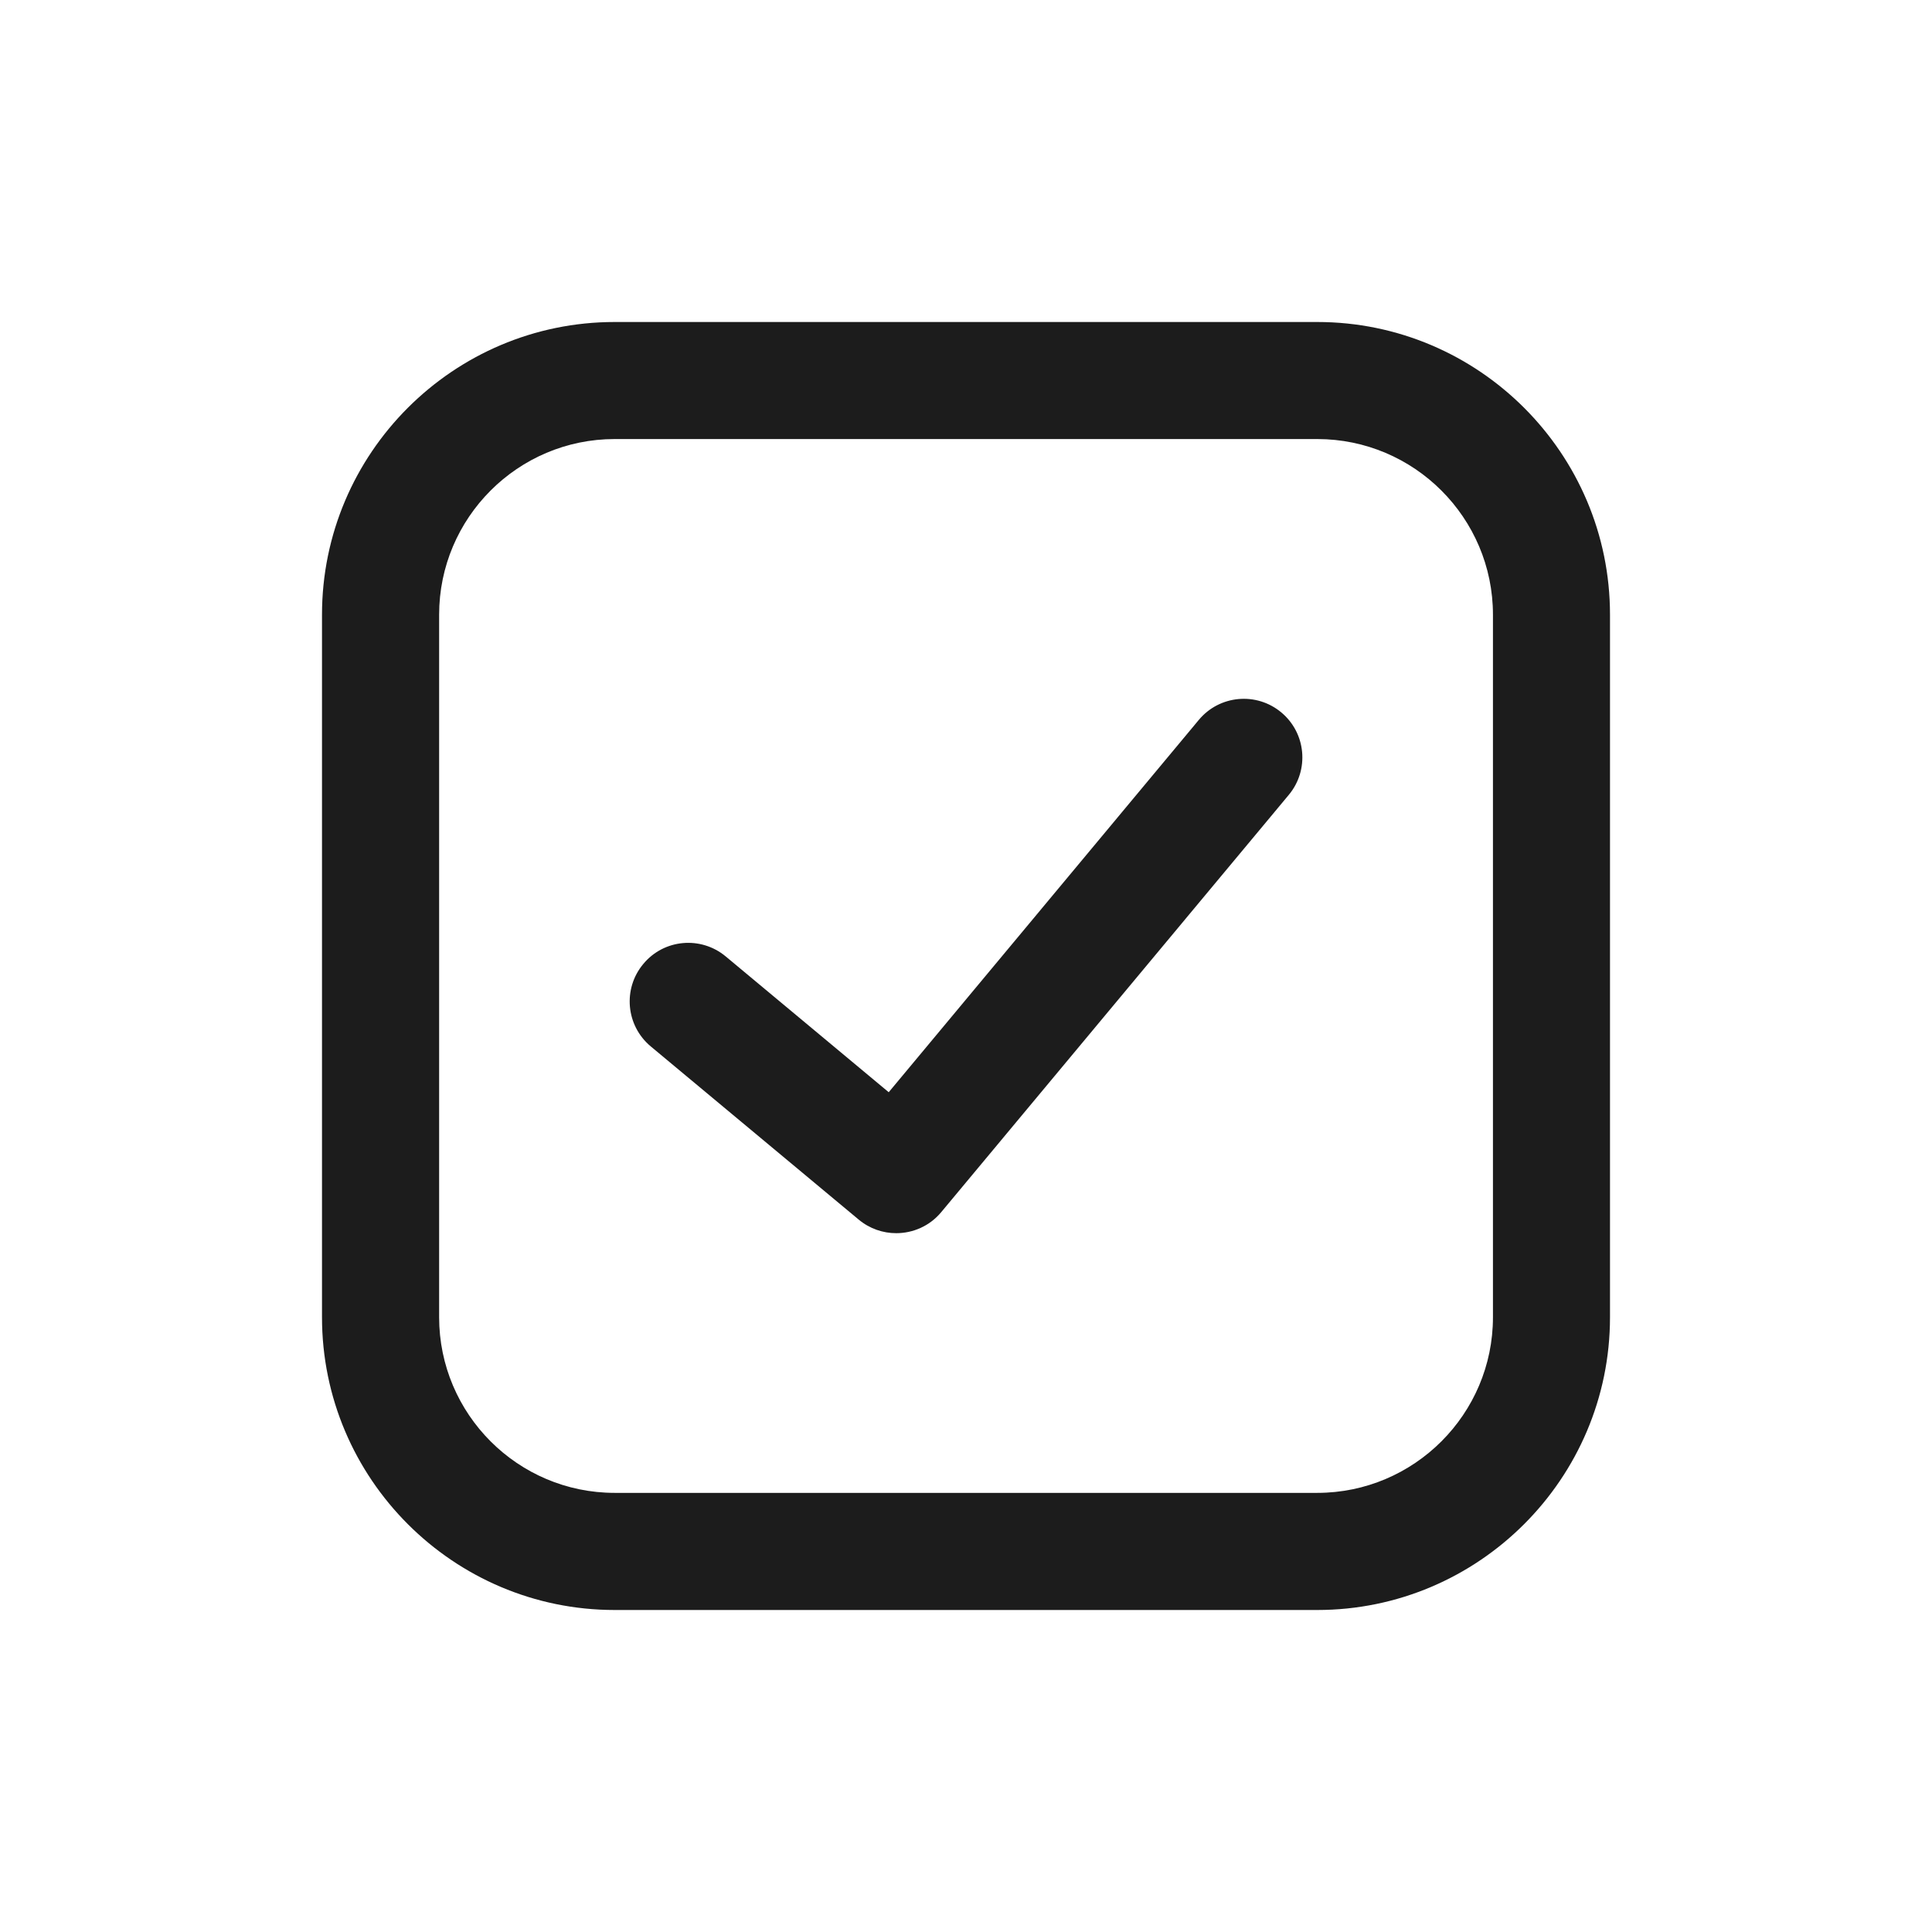
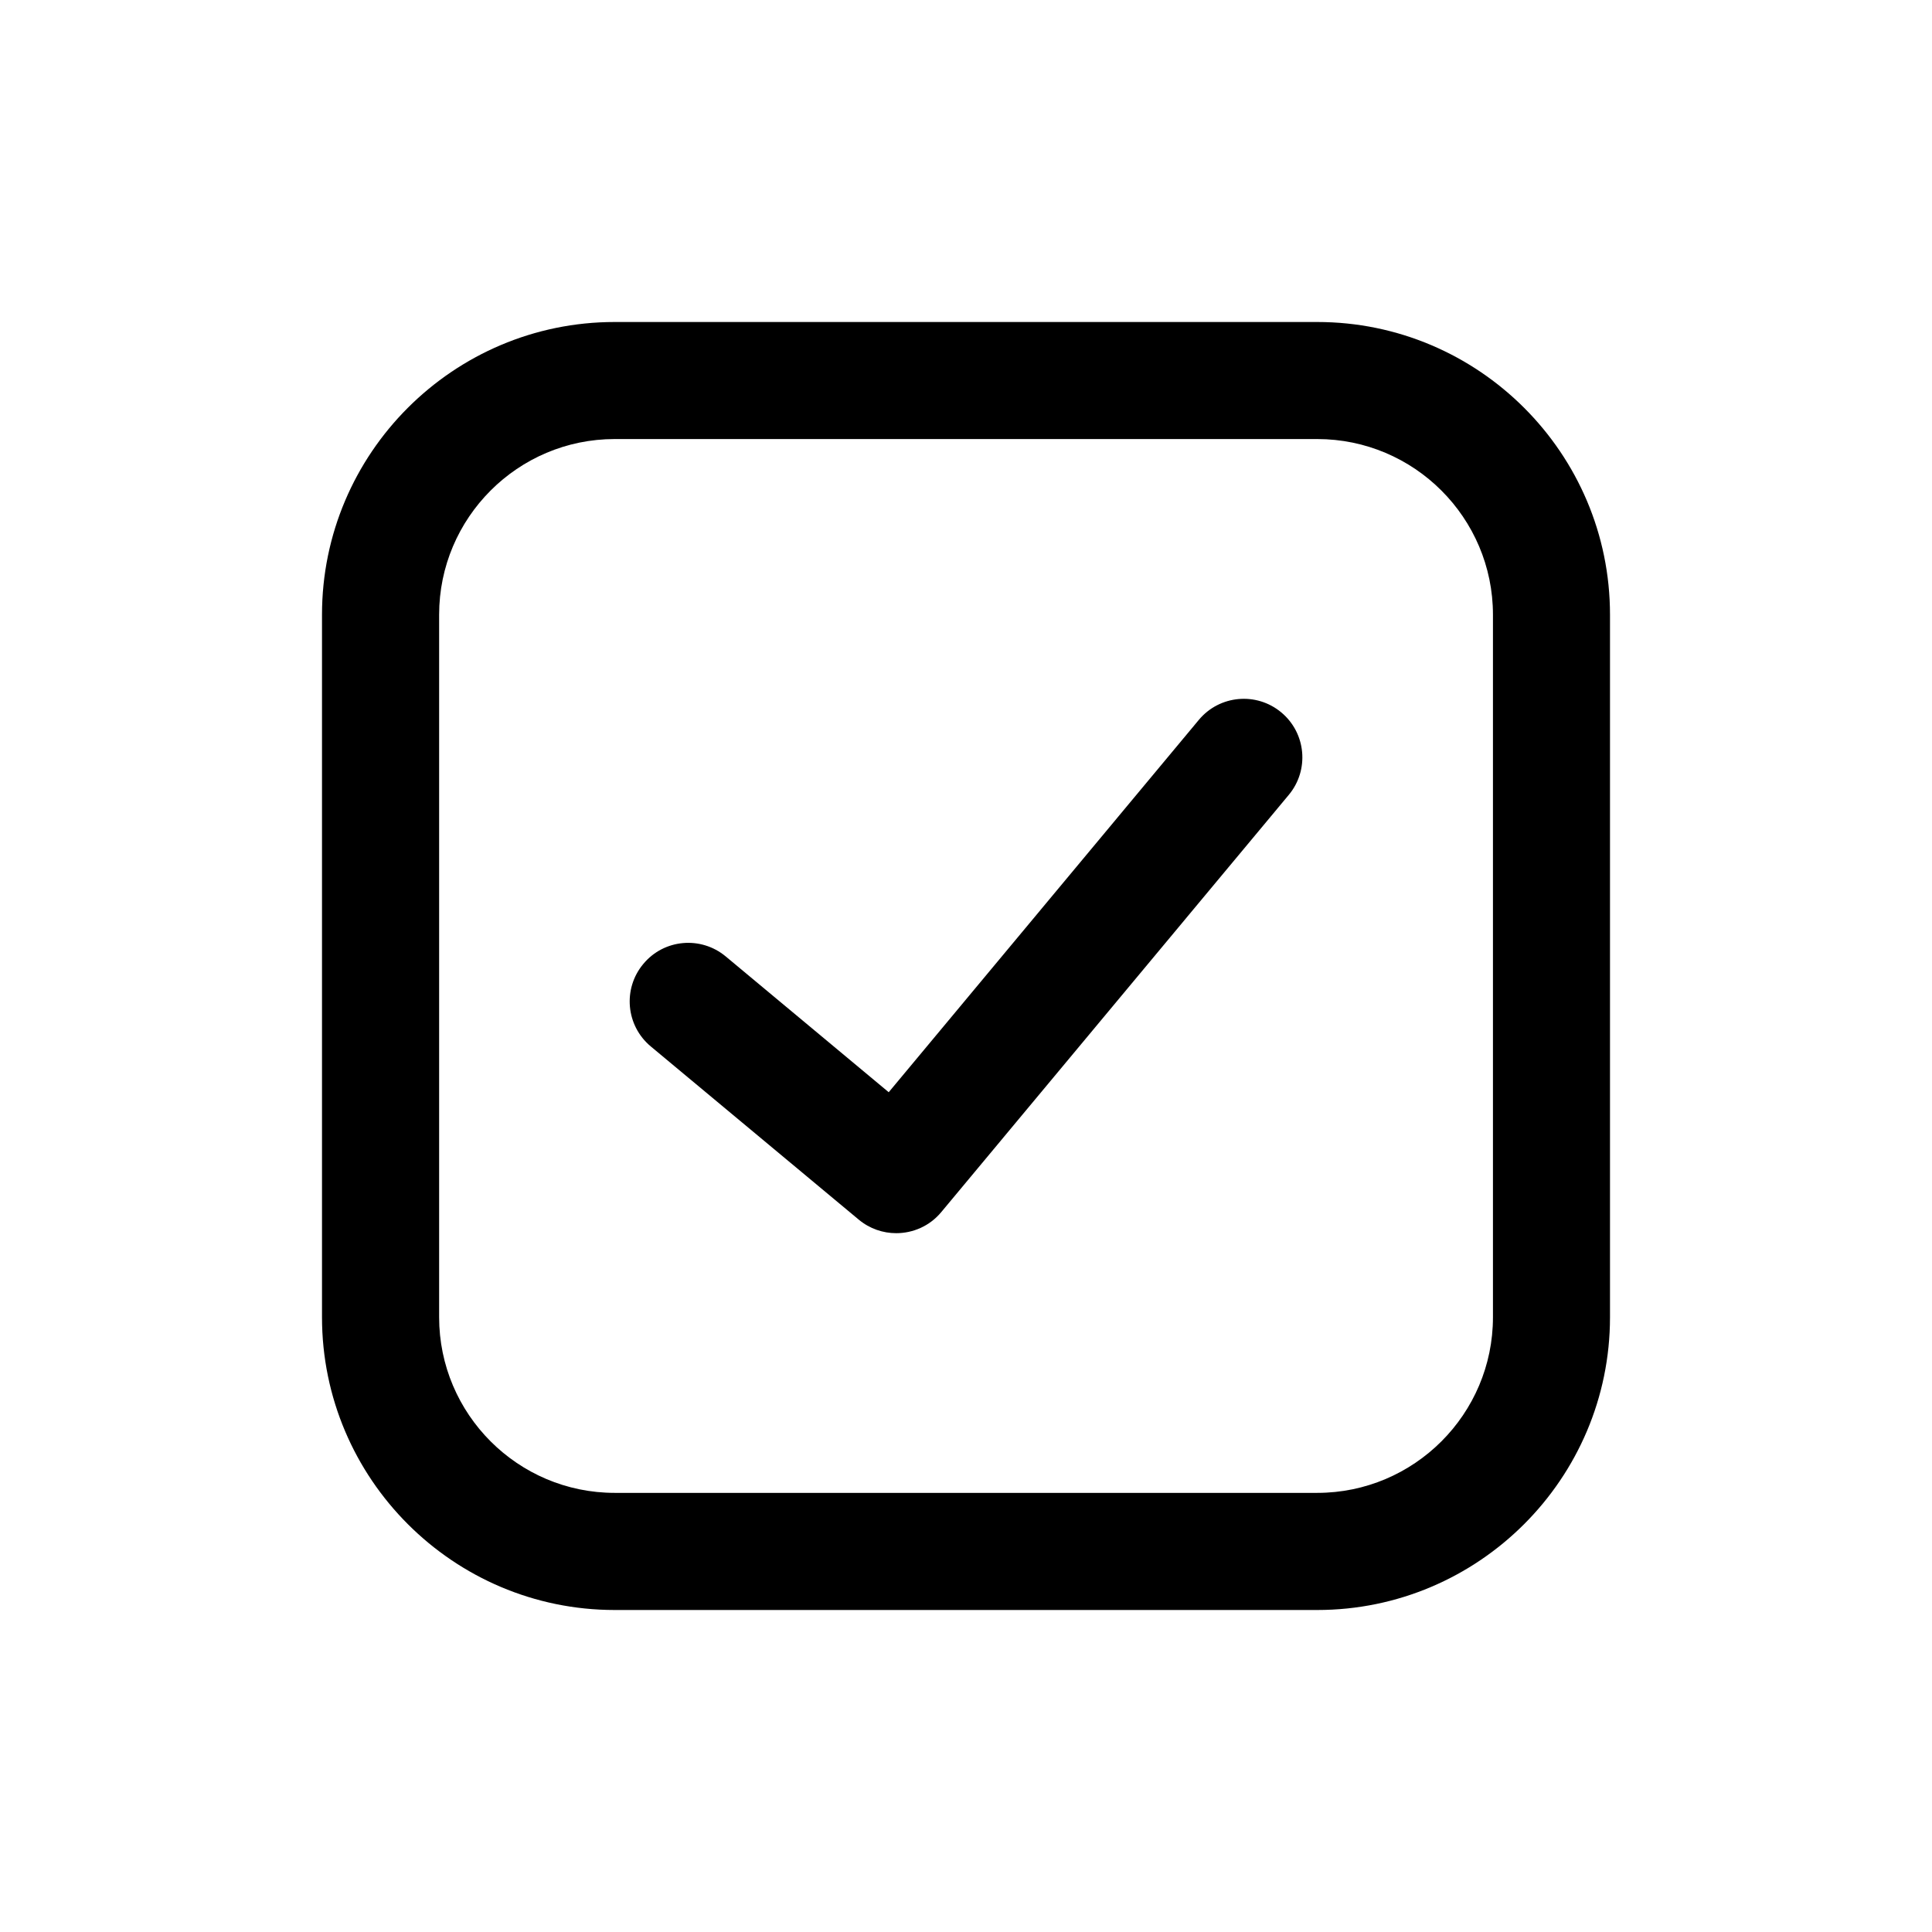
<svg xmlns="http://www.w3.org/2000/svg" width="24px" height="24px" viewBox="0 0 24 24" version="1.1">
  <g id="checkbox-outline" stroke="none" stroke-width="1" fill="none" fill-rule="evenodd">
-     <path d="M14.892,8.943 C15.15,8.633 15.609,8.593 15.917,8.85 C16.225,9.107 16.267,9.565 16.01,9.874 L11.692,15.058 C11.548,15.231 11.341,15.319 11.133,15.319 C10.969,15.319 10.804,15.264 10.668,15.151 L8.084,12.999 C7.775,12.741 7.734,12.283 7.991,11.975 C8.247,11.665 8.706,11.624 9.015,11.881 L11.04,13.568 L14.892,8.943 Z M18.546,16.363 L18.546,7.636 C18.546,6.433 17.567,5.454 16.363,5.454 L7.636,5.454 C6.433,5.454 5.455,6.433 5.455,7.636 L5.455,16.363 C5.455,17.566 6.433,18.545 7.636,18.545 L16.363,18.545 C17.567,18.545 18.546,17.566 18.546,16.363 Z M16.363,4 C18.368,4 20,5.631 20,7.636 L20,16.363 C20,18.368 18.368,20 16.363,20 L7.636,20 C5.631,20 4,18.368 4,16.363 L4,7.636 C4,5.631 5.631,4 7.636,4 L16.363,4 Z" id="icon-color" fill="#1C1C1C" fill-rule="nonzero" />
+     <path d="M14.892,8.943 C15.15,8.633 15.609,8.593 15.917,8.85 C16.225,9.107 16.267,9.565 16.01,9.874 L11.692,15.058 C11.548,15.231 11.341,15.319 11.133,15.319 C10.969,15.319 10.804,15.264 10.668,15.151 L8.084,12.999 C7.775,12.741 7.734,12.283 7.991,11.975 C8.247,11.665 8.706,11.624 9.015,11.881 L11.04,13.568 L14.892,8.943 Z M18.546,16.363 L18.546,7.636 C18.546,6.433 17.567,5.454 16.363,5.454 L7.636,5.454 C6.433,5.454 5.455,6.433 5.455,7.636 L5.455,16.363 C5.455,17.566 6.433,18.545 7.636,18.545 L16.363,18.545 C17.567,18.545 18.546,17.566 18.546,16.363 Z M16.363,4 C18.368,4 20,5.631 20,7.636 L20,16.363 C20,18.368 18.368,20 16.363,20 L7.636,20 C5.631,20 4,18.368 4,16.363 L4,7.636 C4,5.631 5.631,4 7.636,4 L16.363,4 Z" id="icon-color" fill="currentColor" fill-rule="nonzero" />
  </g>
</svg>
